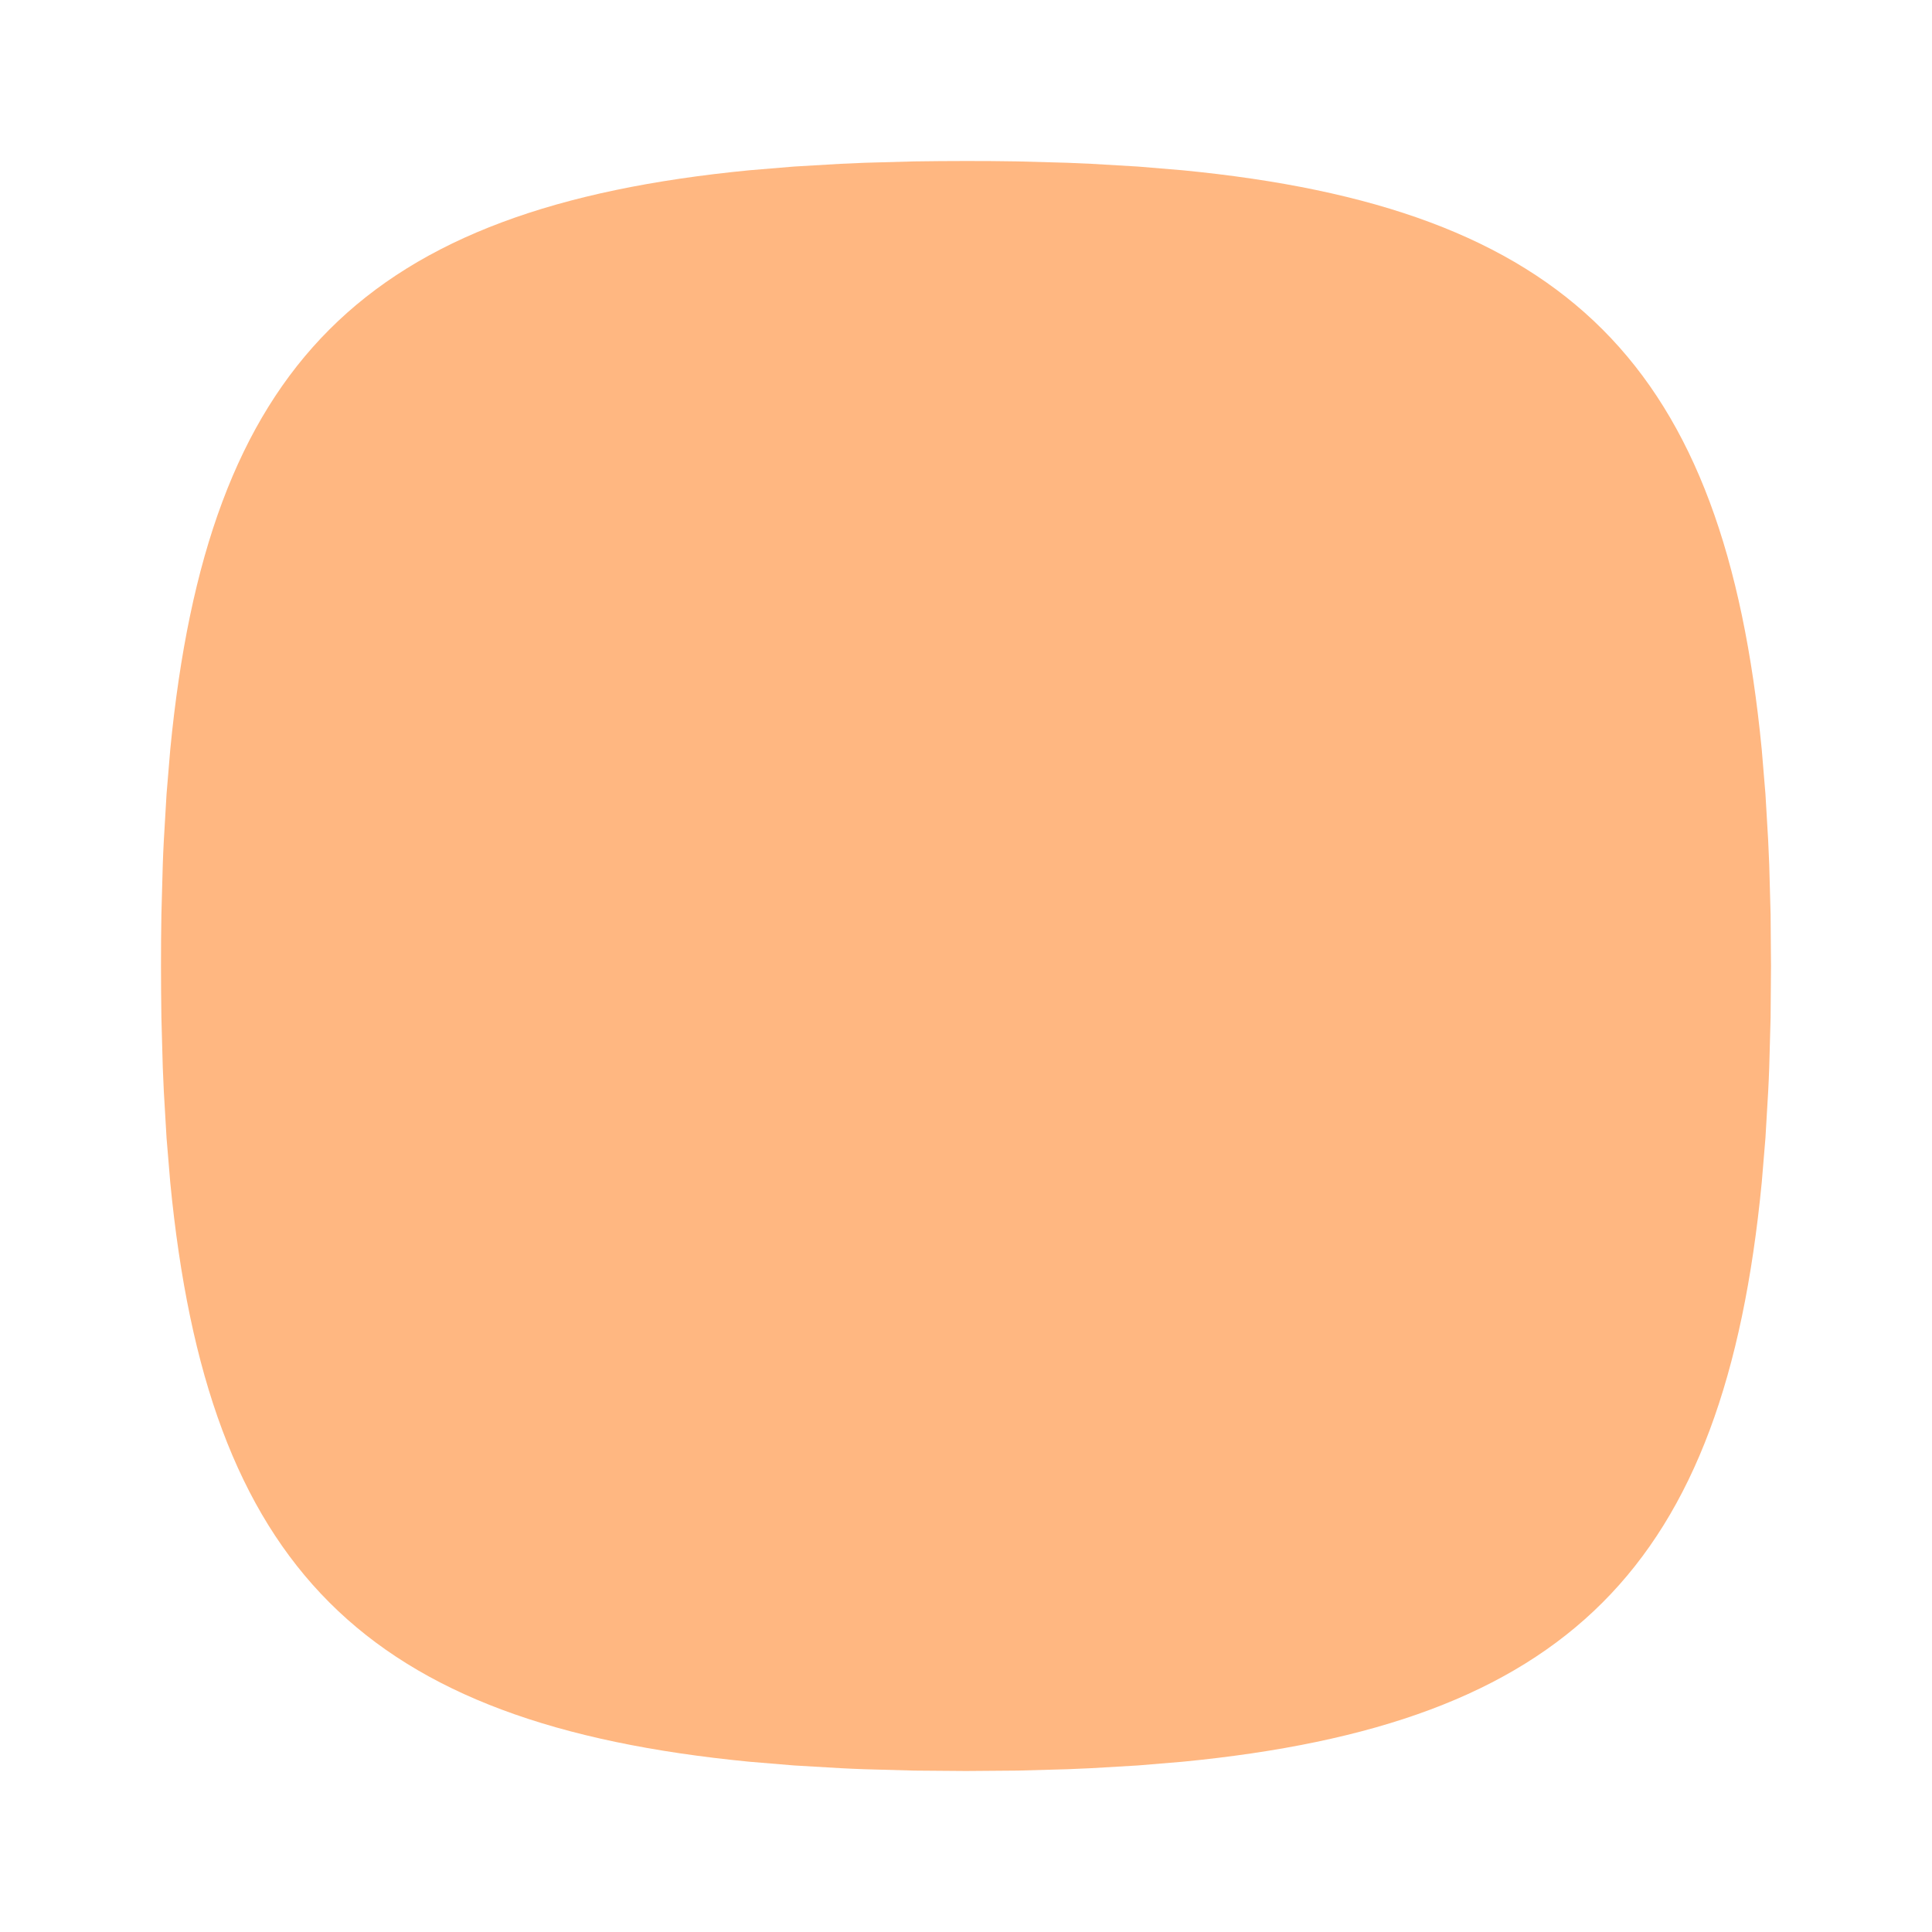
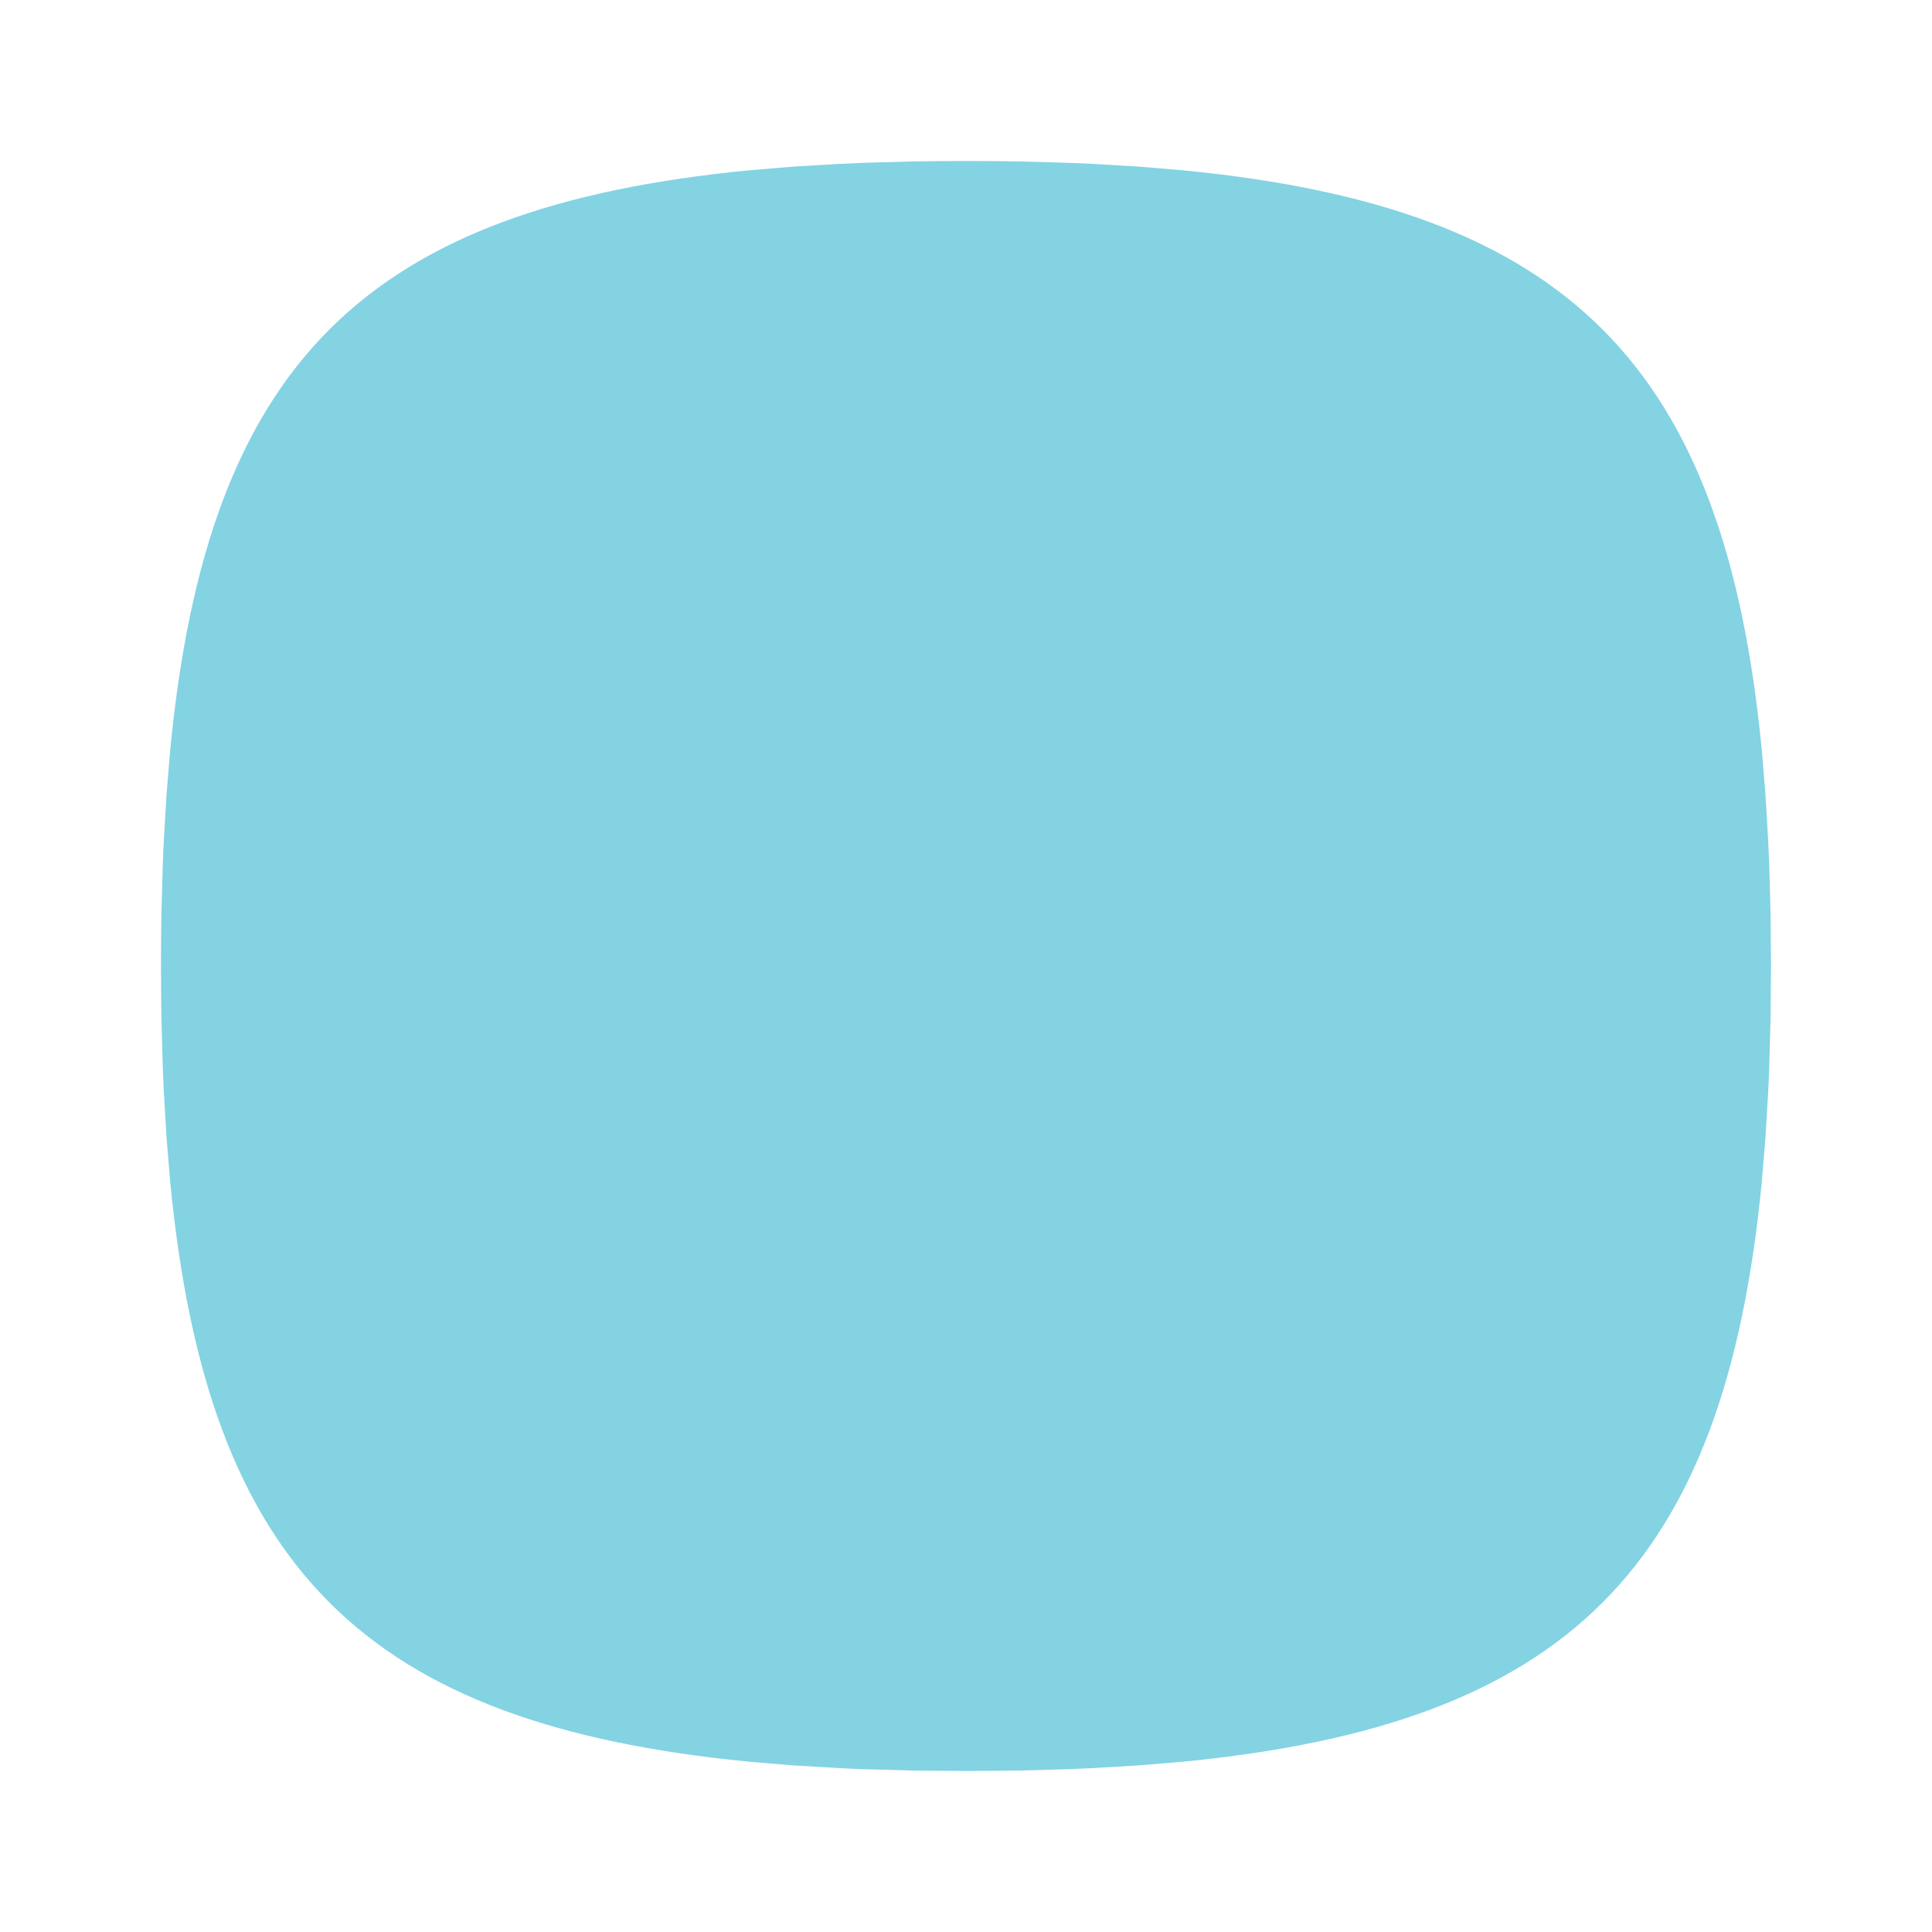
- <svg xmlns="http://www.w3.org/2000/svg" width="24" height="24" viewBox="0 0 24 24" fill="#ffb781" class="icon icon-tabler icons-tabler-filled icon-tabler-square-rounded">
+ <svg xmlns="http://www.w3.org/2000/svg" width="24" height="24" viewBox="0 0 24 24" fill="#83d3e3" class="icon icon-tabler icons-tabler-filled icon-tabler-square-rounded">
  <path stroke="none" d="M0 0h24v24H0z" fill="none" />
  <path d="M12 2c-.218 0 -.432 .002 -.642 .005l-.616 .017l-.299 .013l-.579 .034l-.553 .046c-4.785 .464 -6.732 2.411 -7.196 7.196l-.046 .553l-.034 .579c-.005 .098 -.01 .198 -.013 .299l-.017 .616l-.004 .318l-.001 .324c0 .218 .002 .432 .005 .642l.017 .616l.013 .299l.034 .579l.046 .553c.464 4.785 2.411 6.732 7.196 7.196l.553 .046l.579 .034c.098 .005 .198 .01 .299 .013l.616 .017l.642 .005l.642 -.005l.616 -.017l.299 -.013l.579 -.034l.553 -.046c4.785 -.464 6.732 -2.411 7.196 -7.196l.046 -.553l.034 -.579c.005 -.098 .01 -.198 .013 -.299l.017 -.616l.005 -.642l-.005 -.642l-.017 -.616l-.013 -.299l-.034 -.579l-.046 -.553c-.464 -4.785 -2.411 -6.732 -7.196 -7.196l-.553 -.046l-.579 -.034a28.058 28.058 0 0 0 -.299 -.013l-.616 -.017l-.318 -.004l-.324 -.001z" />
</svg>
